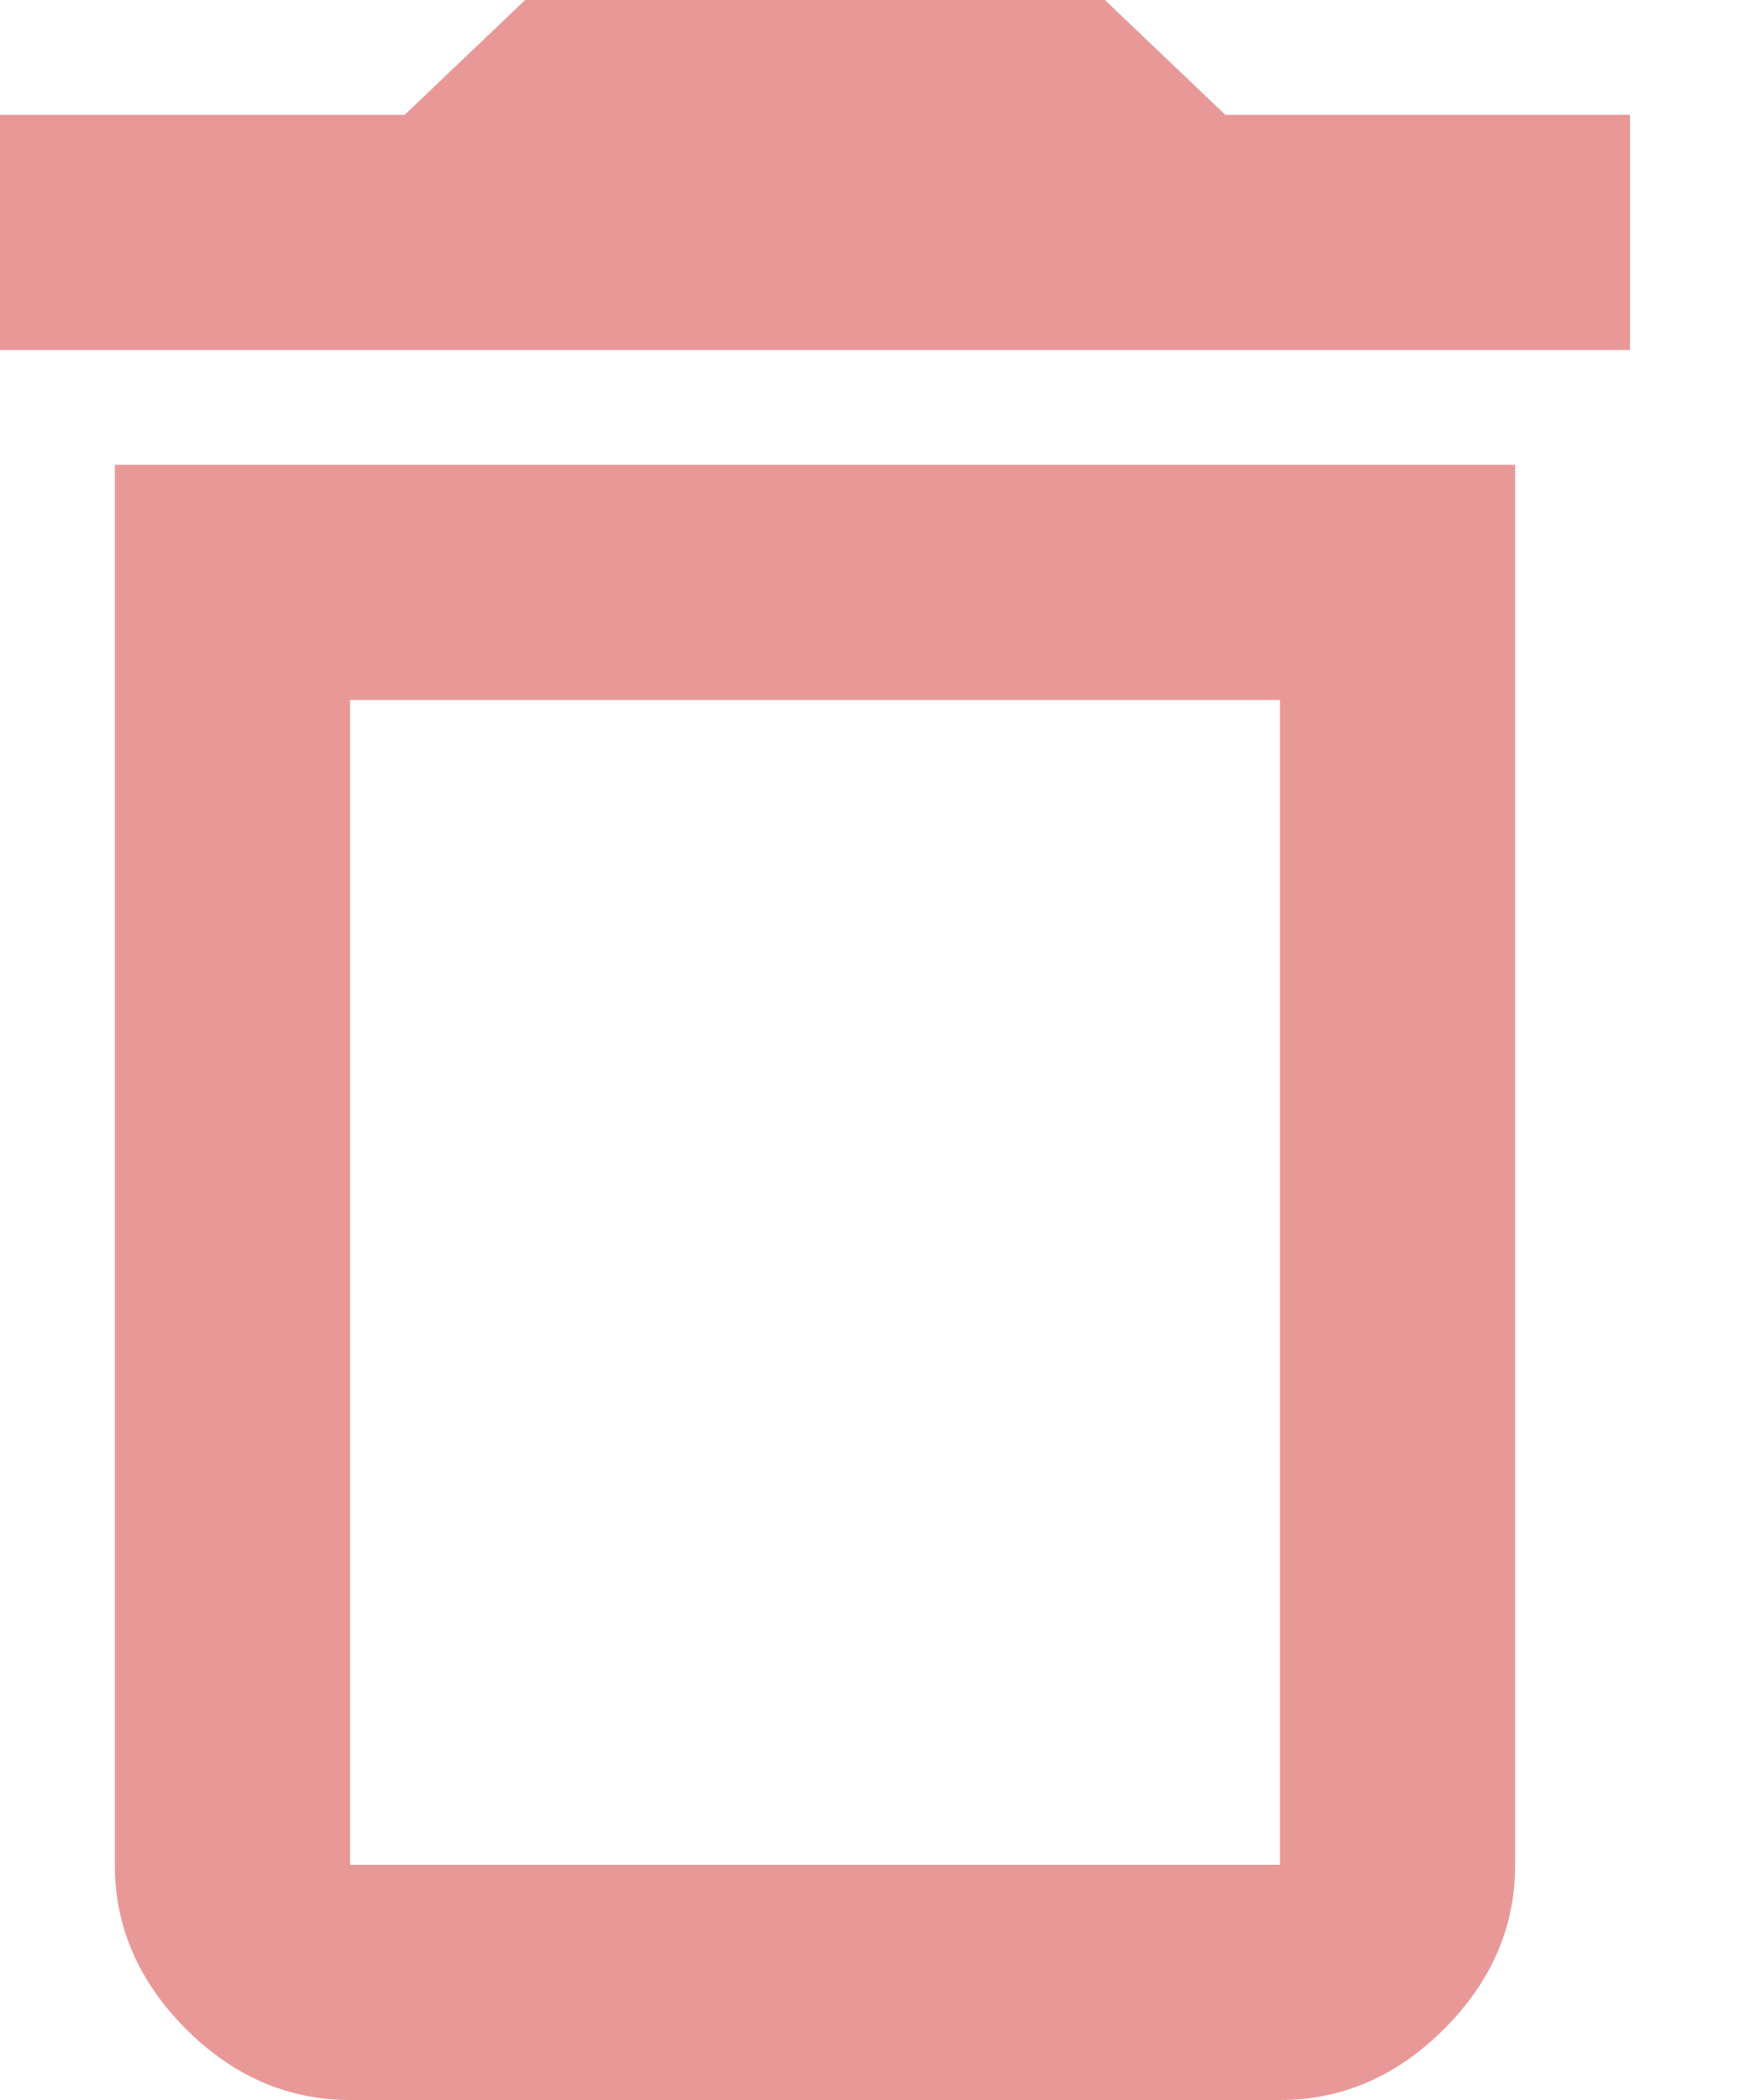
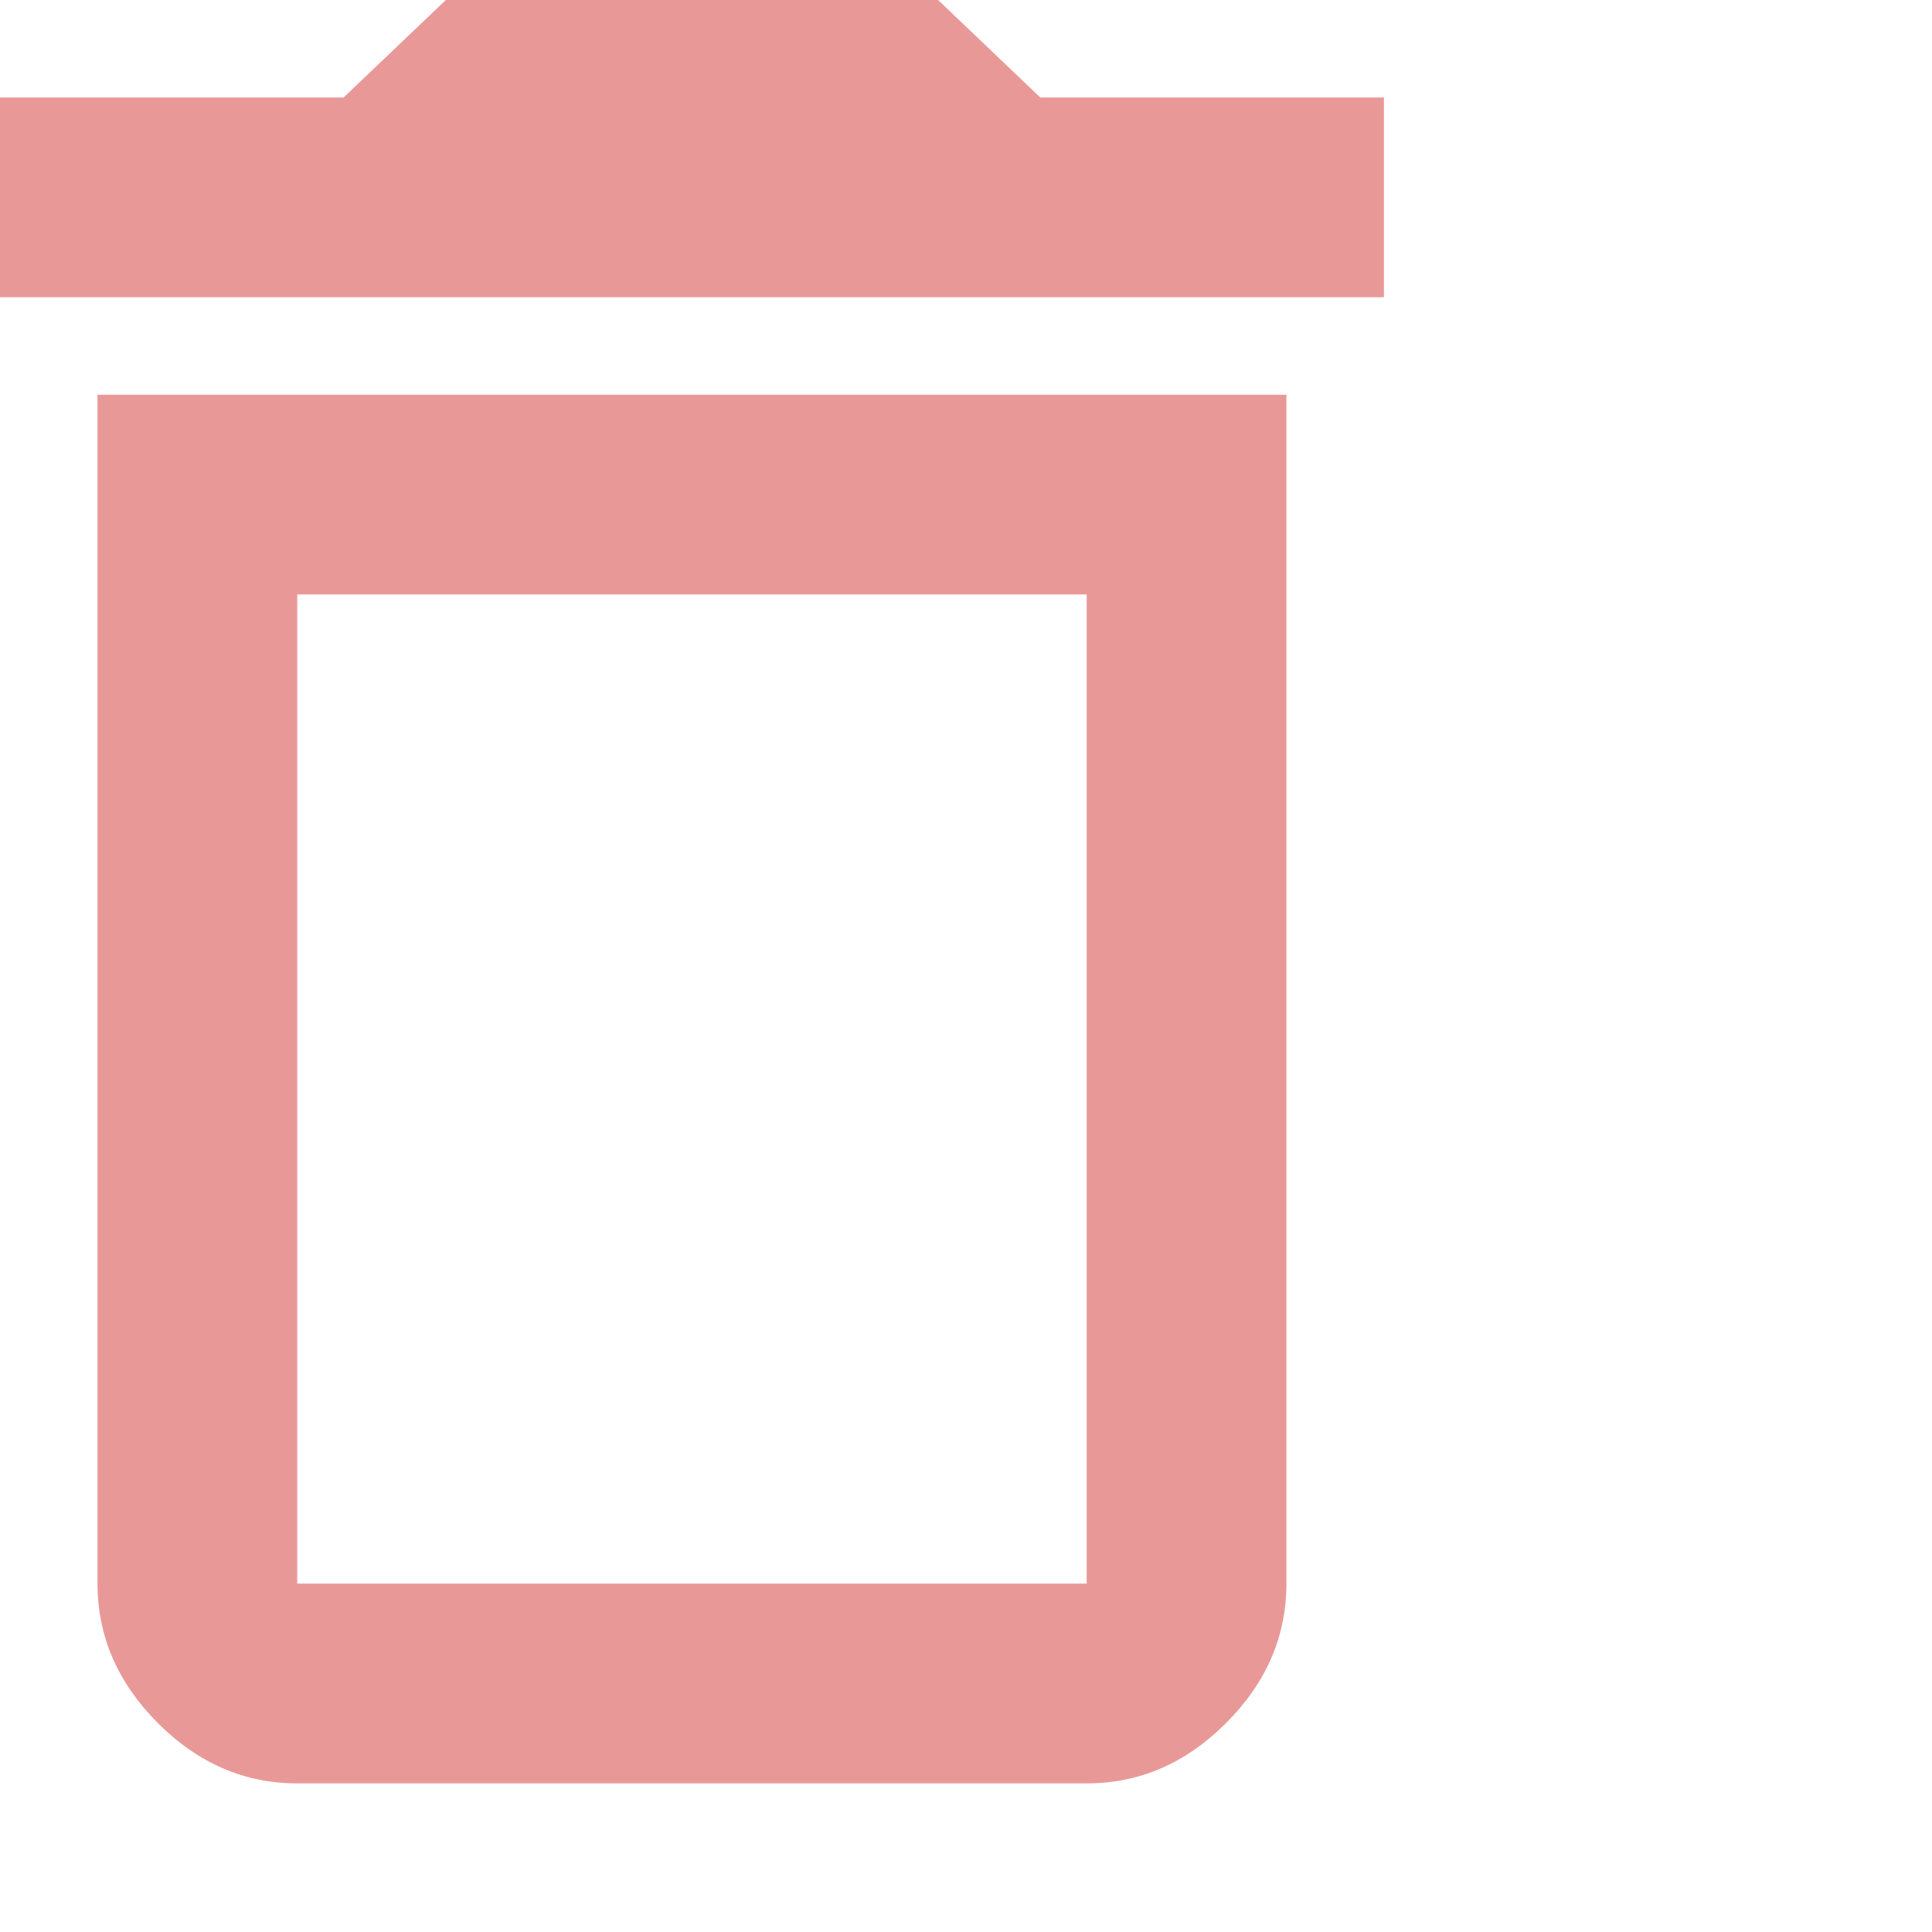
- <svg xmlns="http://www.w3.org/2000/svg" width="10" height="12" viewBox="0 0 10 12" fill="none">
+ <svg xmlns="http://www.w3.org/2000/svg" width="13" height="13" viewBox="0 0 13 13" fill="none" id="delete">
  <path d="M7 0.656H9.312V2H0V0.656H2.312L3 0H6.312L7 0.656ZM2 4V10.656H7.312V4H2ZM0.656 10.656V2.656H8.656V10.656C8.656 11.01 8.521 11.323 8.25 11.594C7.979 11.865 7.667 12 7.312 12H2C1.646 12 1.333 11.865 1.062 11.594C0.792 11.323 0.656 11.01 0.656 10.656Z" fill="#E99898" />
</svg>
